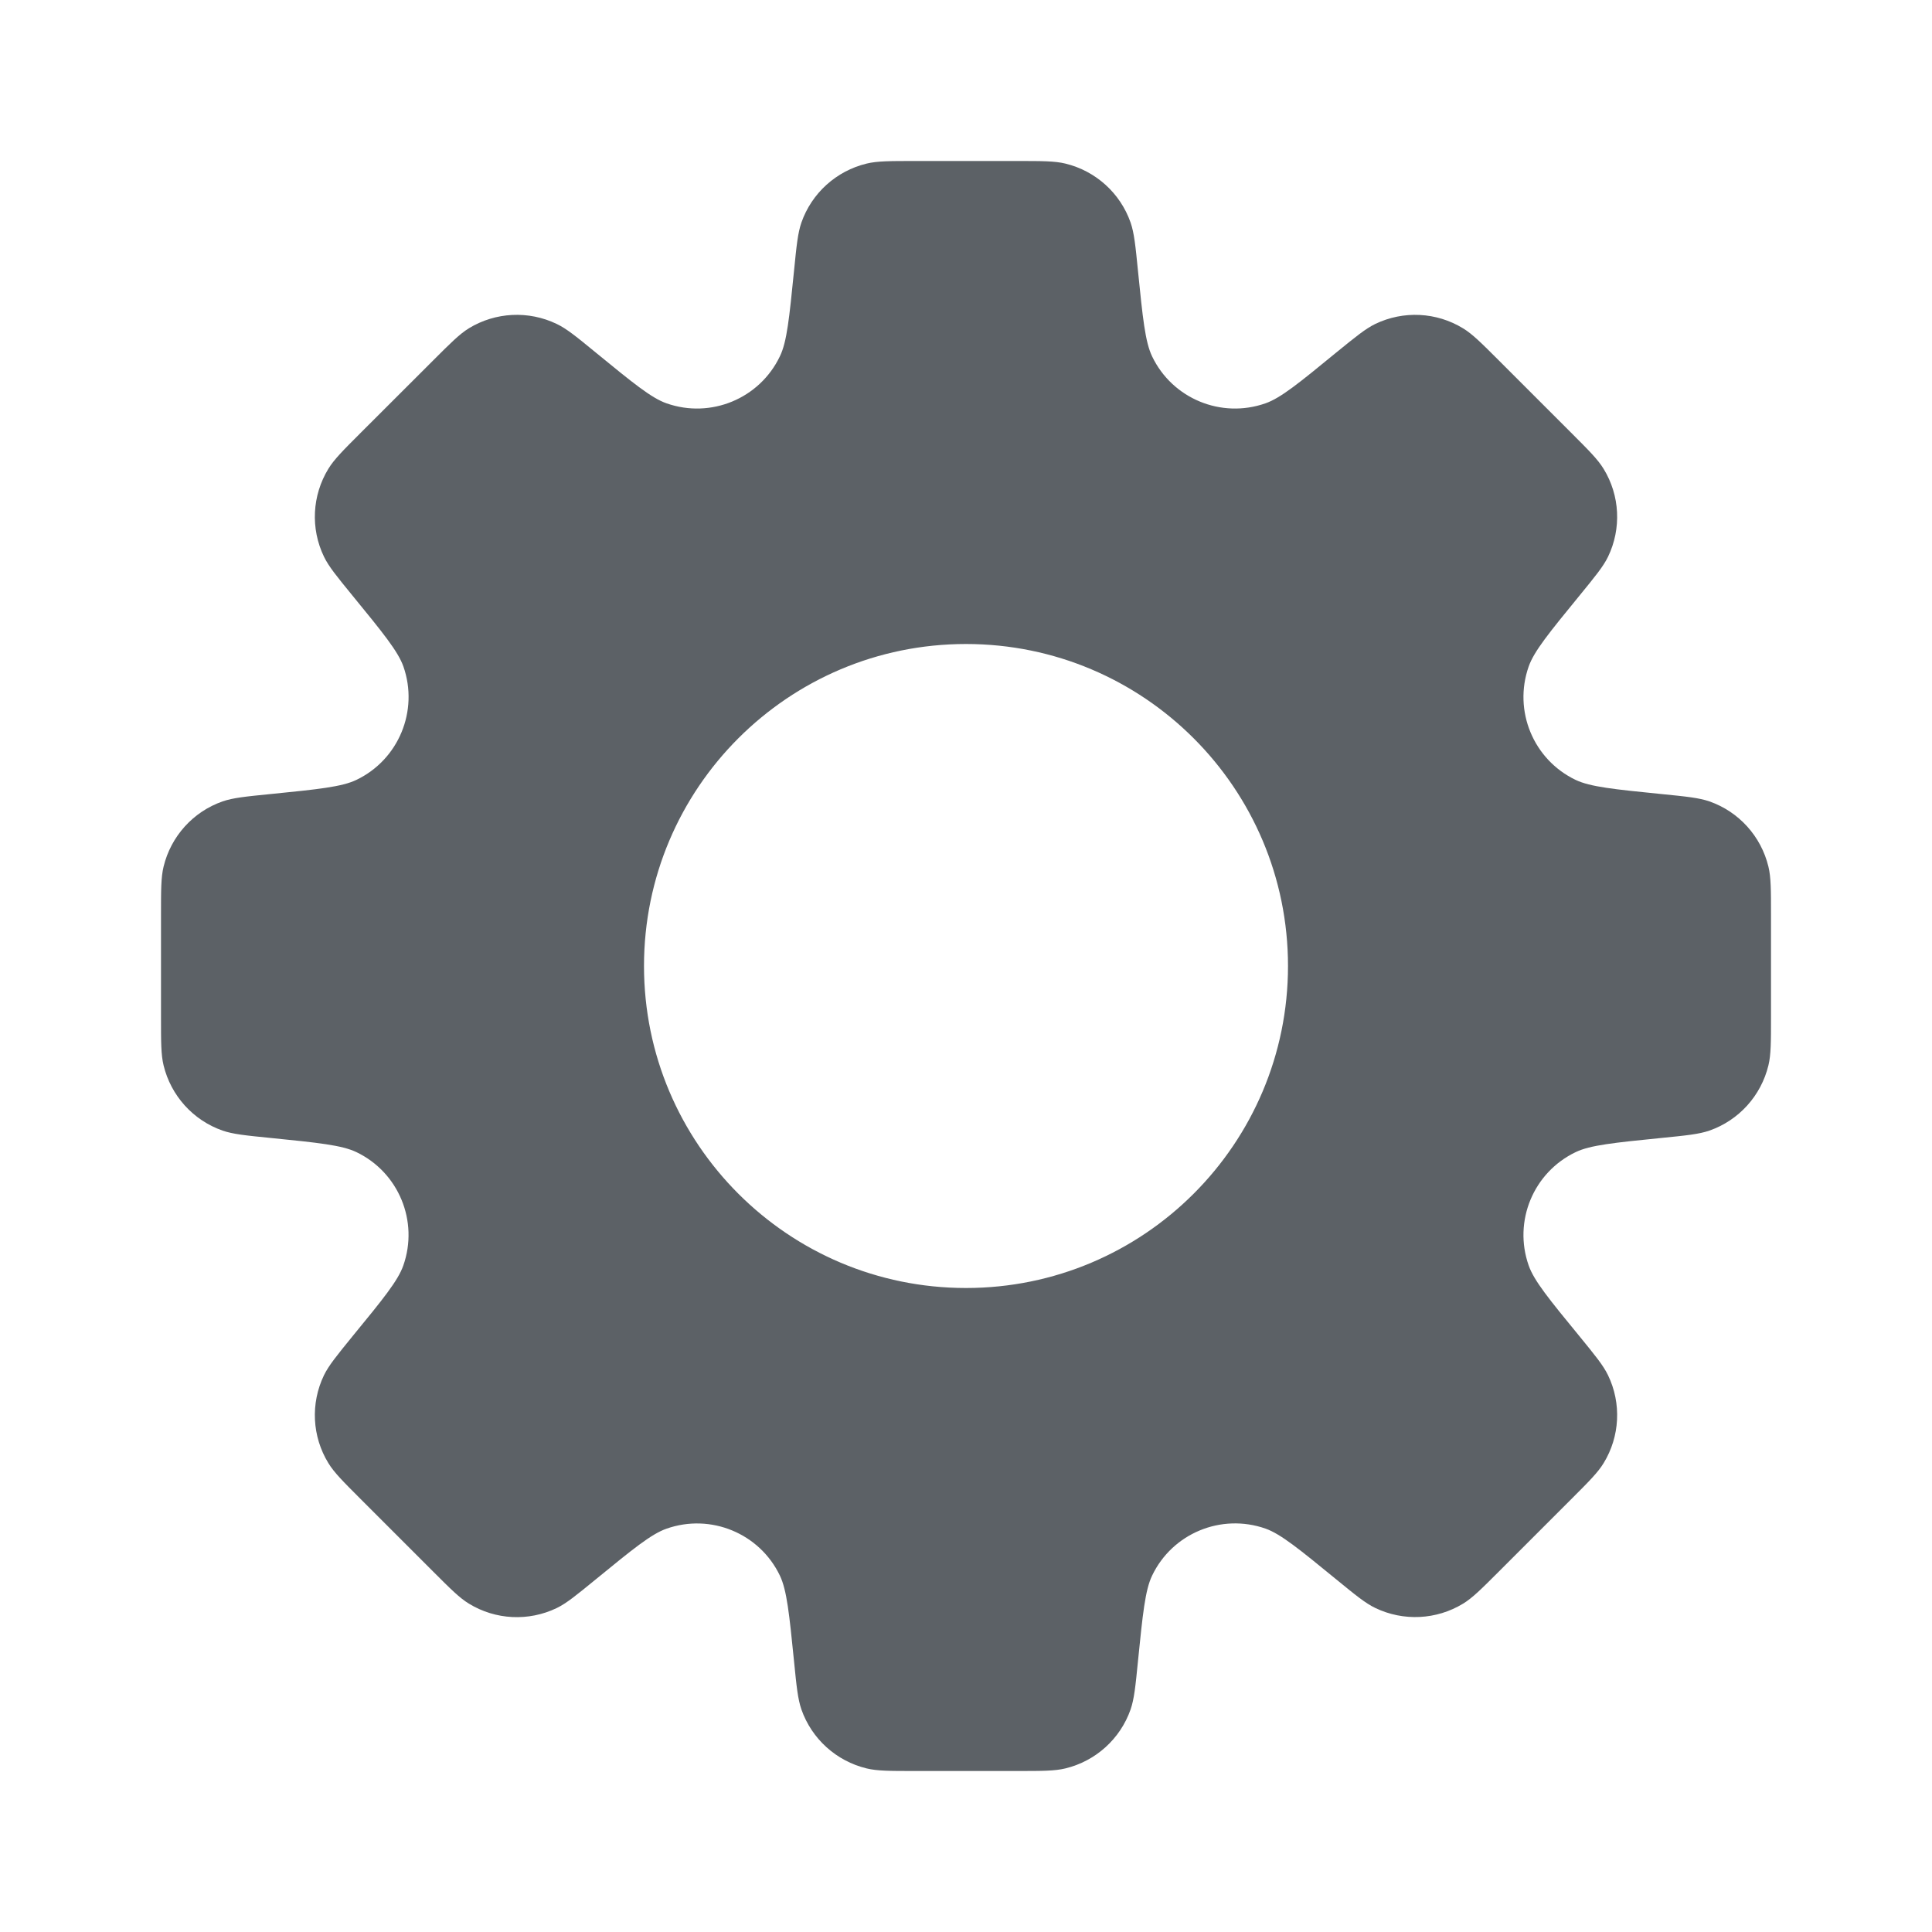
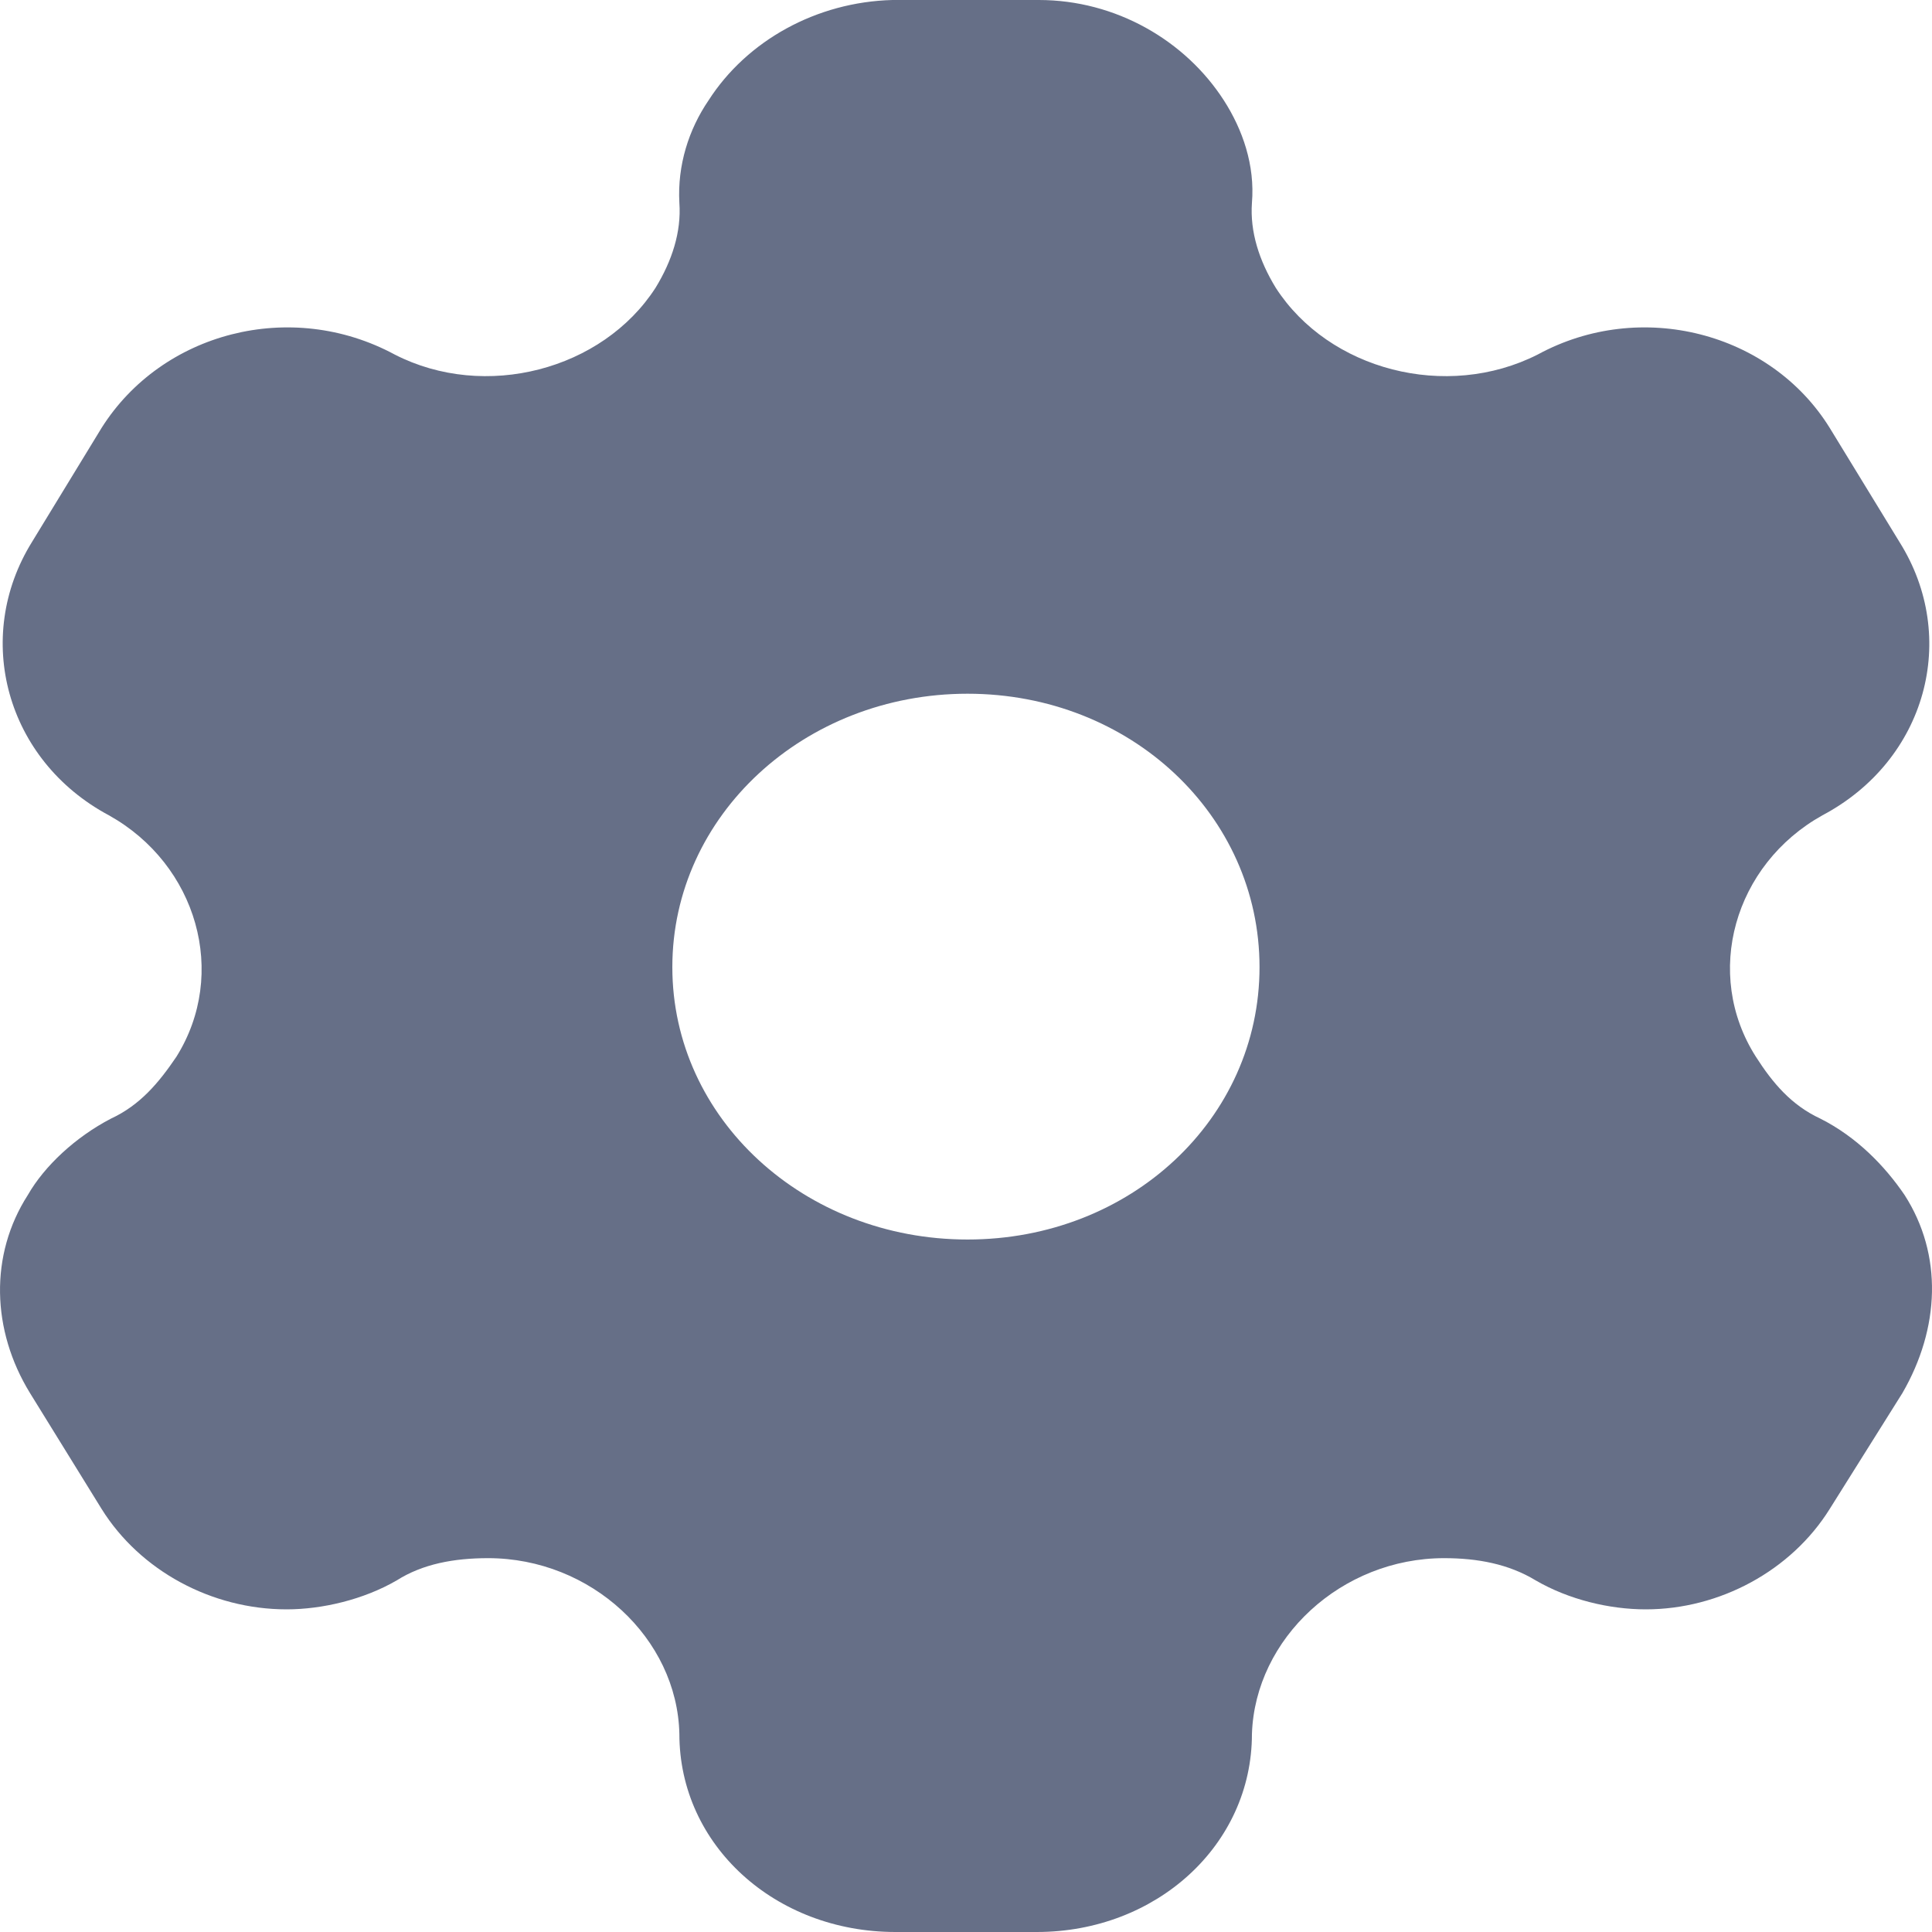
- <svg xmlns="http://www.w3.org/2000/svg" width="21" height="21" viewBox="0 0 21 21" fill="none">
-   <path fill-rule="evenodd" clip-rule="evenodd" d="M12.369 2.941V2.941C12.421 3.457 12.447 3.715 12.523 3.874C12.743 4.333 13.274 4.553 13.755 4.384C13.921 4.326 14.122 4.162 14.523 3.833L14.523 3.833C14.736 3.66 14.842 3.573 14.949 3.521C15.255 3.374 15.614 3.392 15.903 3.569C16.005 3.631 16.102 3.728 16.296 3.922L17.078 4.704C17.272 4.898 17.369 4.995 17.431 5.097C17.608 5.386 17.626 5.745 17.479 6.051C17.427 6.158 17.34 6.264 17.166 6.477L17.166 6.477C16.838 6.878 16.674 7.079 16.616 7.245C16.447 7.726 16.667 8.257 17.126 8.477C17.285 8.553 17.543 8.579 18.059 8.631C18.332 8.658 18.468 8.672 18.581 8.711C18.901 8.823 19.142 9.09 19.222 9.42C19.25 9.536 19.25 9.673 19.25 9.947V11.053C19.25 11.327 19.25 11.464 19.222 11.58C19.142 11.91 18.901 12.177 18.581 12.289C18.468 12.328 18.332 12.342 18.059 12.369C17.543 12.421 17.285 12.447 17.127 12.523C16.667 12.743 16.447 13.274 16.616 13.755C16.674 13.921 16.838 14.122 17.167 14.523C17.34 14.735 17.427 14.841 17.479 14.949C17.626 15.254 17.608 15.614 17.431 15.903C17.369 16.005 17.272 16.102 17.078 16.296L17.078 16.296L16.296 17.078C16.102 17.272 16.005 17.369 15.903 17.431C15.614 17.607 15.255 17.625 14.949 17.478C14.842 17.427 14.736 17.34 14.523 17.166L14.523 17.166C14.122 16.838 13.921 16.674 13.755 16.615C13.274 16.447 12.743 16.666 12.523 17.126C12.447 17.284 12.421 17.543 12.369 18.058L12.369 18.059C12.342 18.332 12.328 18.468 12.289 18.581C12.177 18.901 11.91 19.142 11.58 19.222C11.464 19.25 11.327 19.25 11.053 19.25H9.947C9.673 19.25 9.536 19.25 9.42 19.222C9.09 19.142 8.823 18.901 8.711 18.581C8.672 18.468 8.658 18.332 8.631 18.059C8.579 17.543 8.553 17.285 8.477 17.126C8.257 16.667 7.726 16.447 7.245 16.616C7.079 16.674 6.878 16.838 6.477 17.166C6.264 17.34 6.158 17.427 6.051 17.479C5.745 17.626 5.386 17.608 5.097 17.431C4.995 17.369 4.898 17.272 4.704 17.078L3.922 16.296C3.728 16.102 3.631 16.005 3.569 15.903C3.392 15.614 3.374 15.255 3.521 14.949C3.573 14.842 3.66 14.736 3.833 14.523L3.833 14.523C4.162 14.122 4.326 13.921 4.384 13.755C4.553 13.274 4.333 12.743 3.874 12.523C3.715 12.447 3.457 12.421 2.941 12.369H2.941C2.668 12.342 2.532 12.328 2.419 12.289C2.099 12.177 1.858 11.91 1.778 11.58C1.75 11.464 1.75 11.327 1.75 11.053V9.947C1.75 9.673 1.75 9.536 1.778 9.42C1.858 9.09 2.099 8.823 2.419 8.711C2.532 8.672 2.668 8.658 2.941 8.631C3.458 8.579 3.716 8.553 3.874 8.477C4.333 8.257 4.553 7.726 4.385 7.245C4.326 7.079 4.162 6.878 3.834 6.477C3.66 6.264 3.573 6.158 3.521 6.05C3.374 5.745 3.392 5.386 3.569 5.096C3.631 4.994 3.728 4.897 3.922 4.703L3.922 4.703L4.704 3.922C4.898 3.728 4.995 3.631 5.097 3.568C5.386 3.392 5.745 3.374 6.051 3.521C6.158 3.572 6.265 3.659 6.477 3.833C6.878 4.161 7.079 4.326 7.245 4.384C7.726 4.553 8.257 4.333 8.477 3.873C8.554 3.715 8.579 3.457 8.631 2.941V2.941L8.631 2.941C8.658 2.668 8.672 2.532 8.711 2.419C8.823 2.099 9.09 1.858 9.42 1.778C9.536 1.75 9.673 1.75 9.947 1.75H11.053C11.327 1.75 11.464 1.75 11.58 1.778C11.91 1.858 12.177 2.099 12.289 2.419C12.328 2.532 12.342 2.668 12.369 2.941ZM10.5 14C12.433 14 14 12.433 14 10.5C14 8.567 12.433 7 10.5 7C8.567 7 7 8.567 7 10.5C7 12.433 8.567 14 10.5 14Z" fill="#5C6166" />
+ <svg xmlns="http://www.w3.org/2000/svg" width="14" height="14" viewBox="0 0 14 14" fill="none">
+   <path fill-rule="evenodd" clip-rule="evenodd" d="M13.191 8.106C13.455 8.239 13.658 8.449 13.801 8.659C14.08 9.093 14.057 9.625 13.786 10.094L13.259 10.934C12.98 11.382 12.461 11.662 11.926 11.662C11.663 11.662 11.369 11.592 11.128 11.452C10.932 11.333 10.706 11.291 10.465 11.291C9.72 11.291 9.095 11.872 9.072 12.565C9.072 13.37 8.379 14 7.513 14H6.489C5.616 14 4.923 13.37 4.923 12.565C4.908 11.872 4.283 11.291 3.537 11.291C3.289 11.291 3.063 11.333 2.875 11.452C2.634 11.592 2.333 11.662 2.077 11.662C1.534 11.662 1.015 11.382 0.736 10.934L0.217 10.094C-0.062 9.639 -0.077 9.093 0.202 8.659C0.322 8.449 0.548 8.239 0.804 8.106C1.015 8.008 1.15 7.847 1.278 7.658C1.655 7.056 1.429 6.265 0.789 5.908C0.043 5.509 -0.198 4.62 0.232 3.927L0.736 3.101C1.173 2.408 2.107 2.163 2.86 2.569C3.515 2.905 4.366 2.681 4.75 2.086C4.87 1.89 4.938 1.68 4.923 1.47C4.908 1.197 4.991 0.938 5.134 0.728C5.412 0.294 5.917 0.014 6.467 0H7.528C8.086 0 8.59 0.294 8.869 0.728C9.004 0.938 9.095 1.197 9.072 1.47C9.057 1.68 9.125 1.89 9.245 2.086C9.629 2.681 10.48 2.905 11.143 2.569C11.889 2.163 12.83 2.408 13.259 3.101L13.764 3.927C14.2 4.62 13.959 5.509 13.206 5.908C12.566 6.265 12.34 7.056 12.724 7.658C12.845 7.847 12.98 8.008 13.191 8.106ZM4.872 7.008C4.872 8.107 5.829 8.982 7.011 8.982C8.193 8.982 9.127 8.107 9.127 7.008C9.127 5.909 8.193 5.027 7.011 5.027C5.829 5.027 4.872 5.909 4.872 7.008Z" fill="#666F87" />
</svg>
